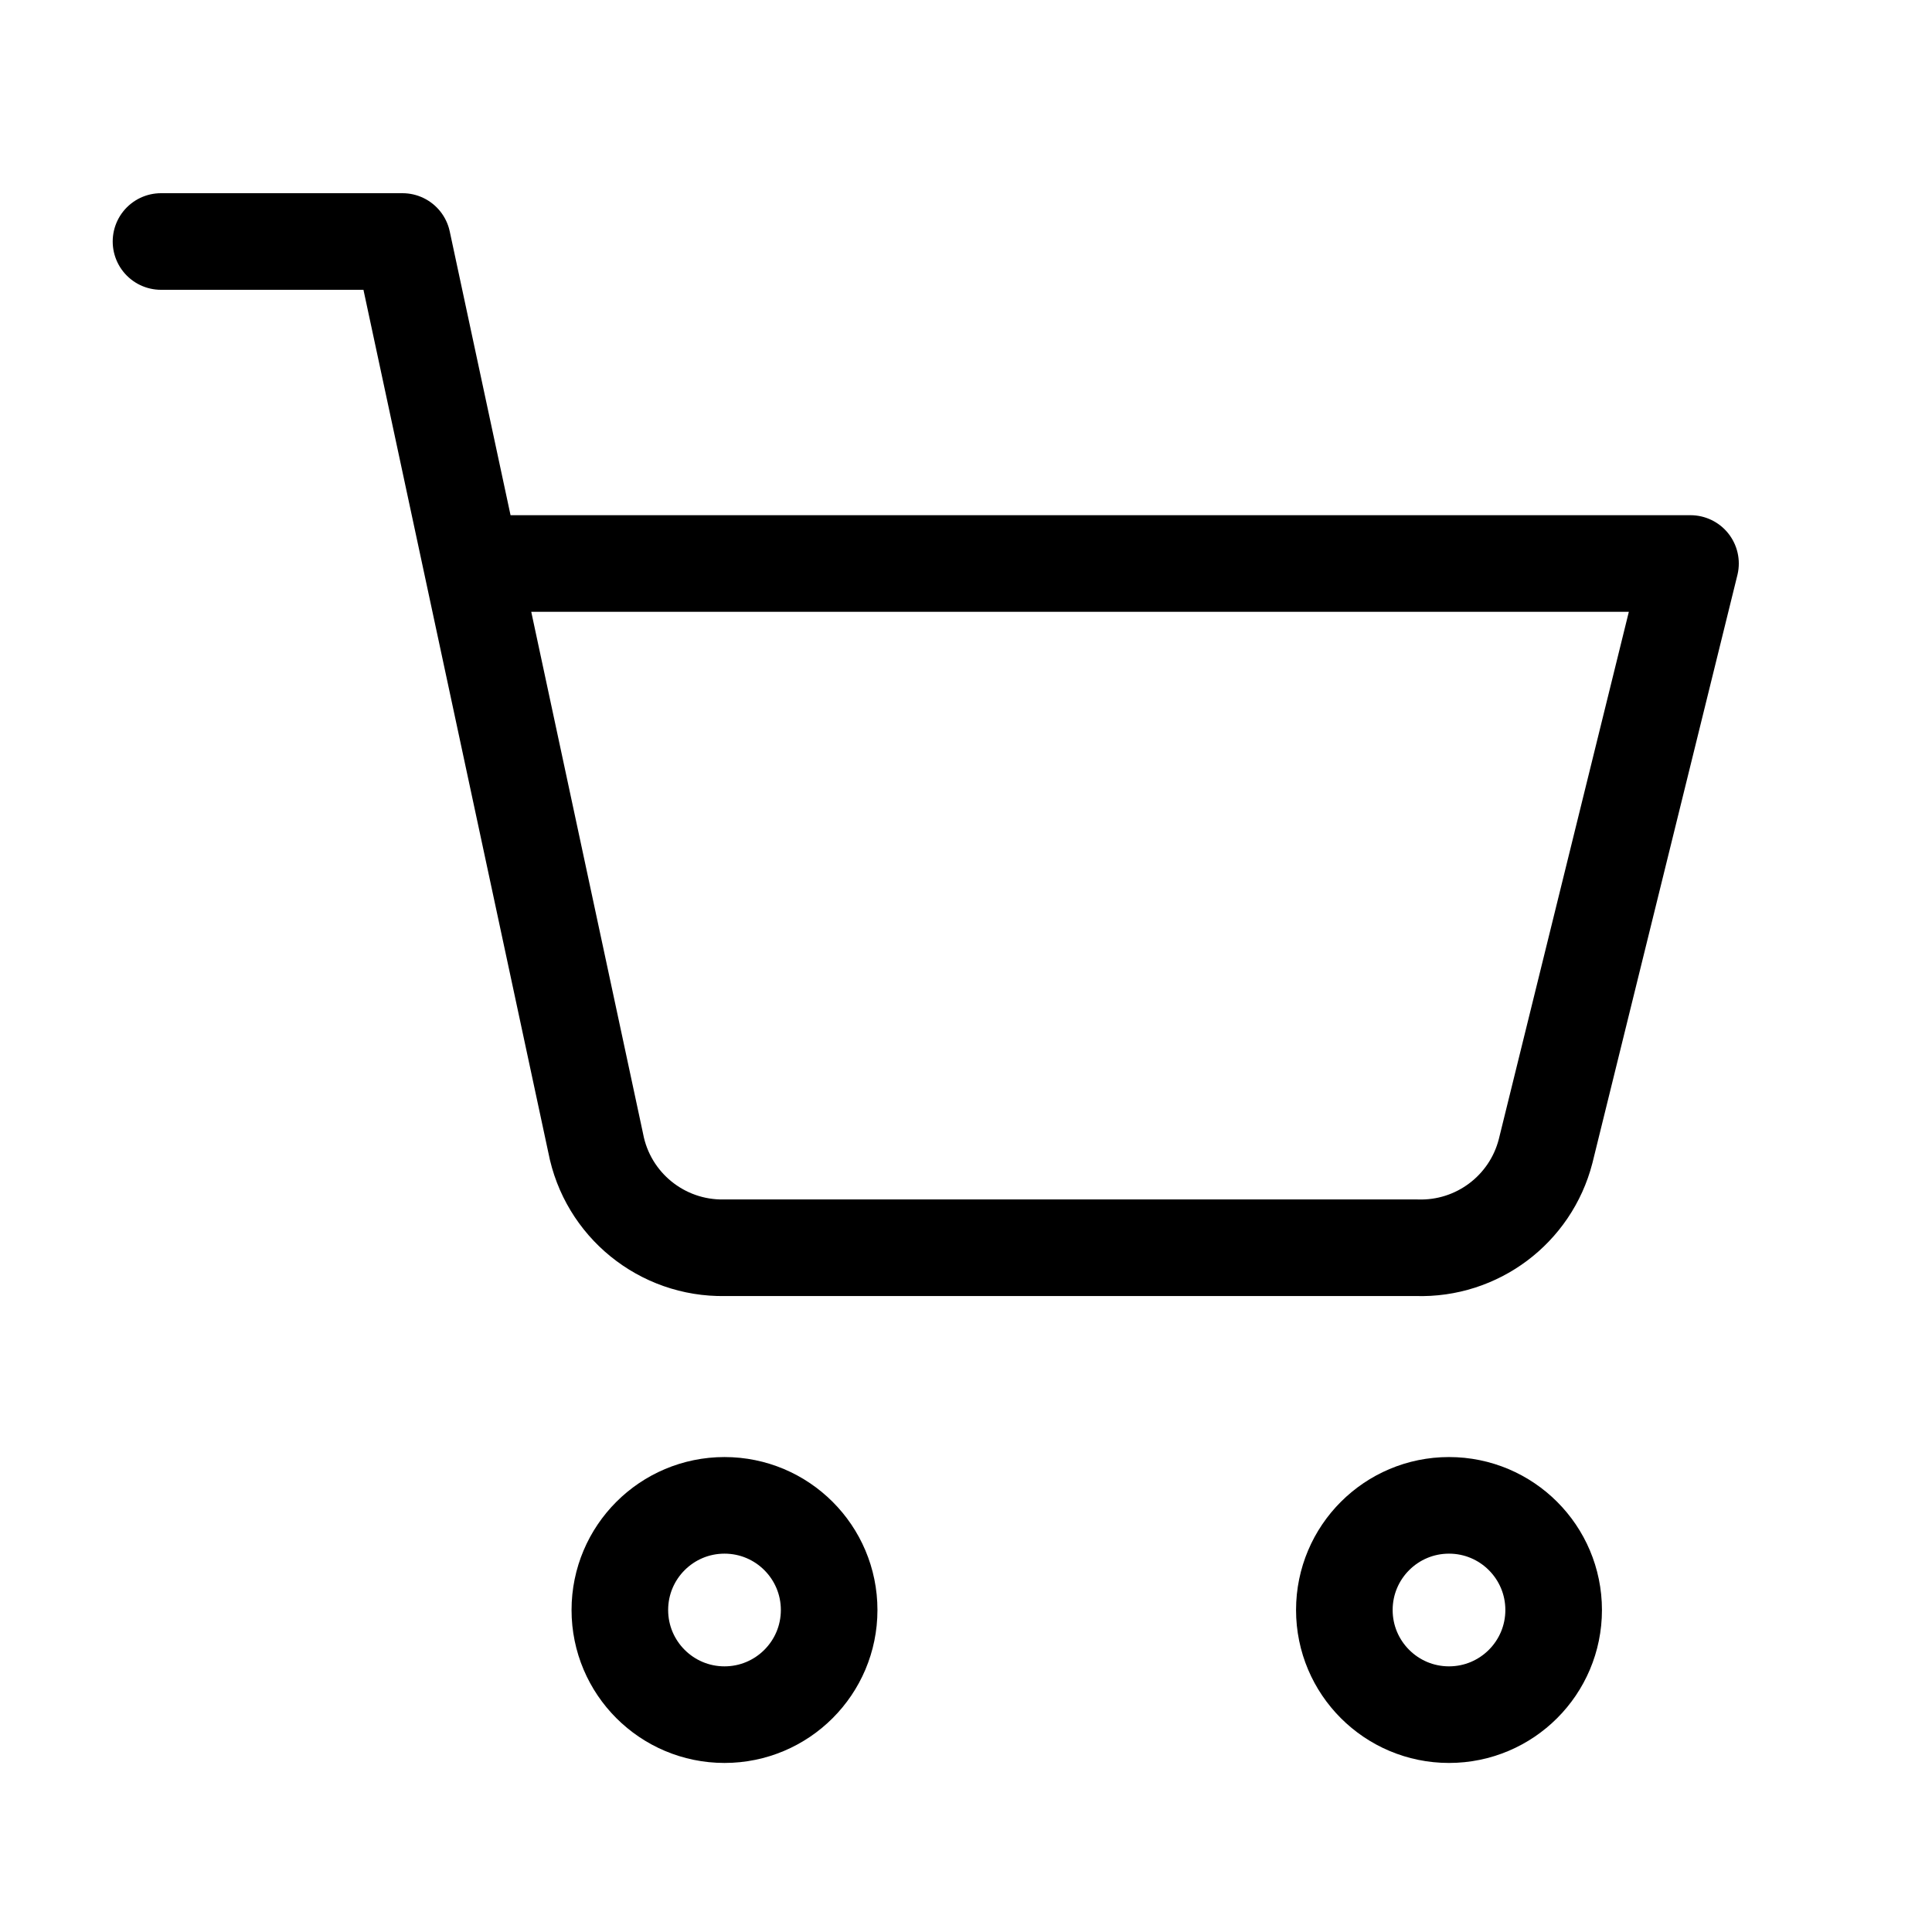
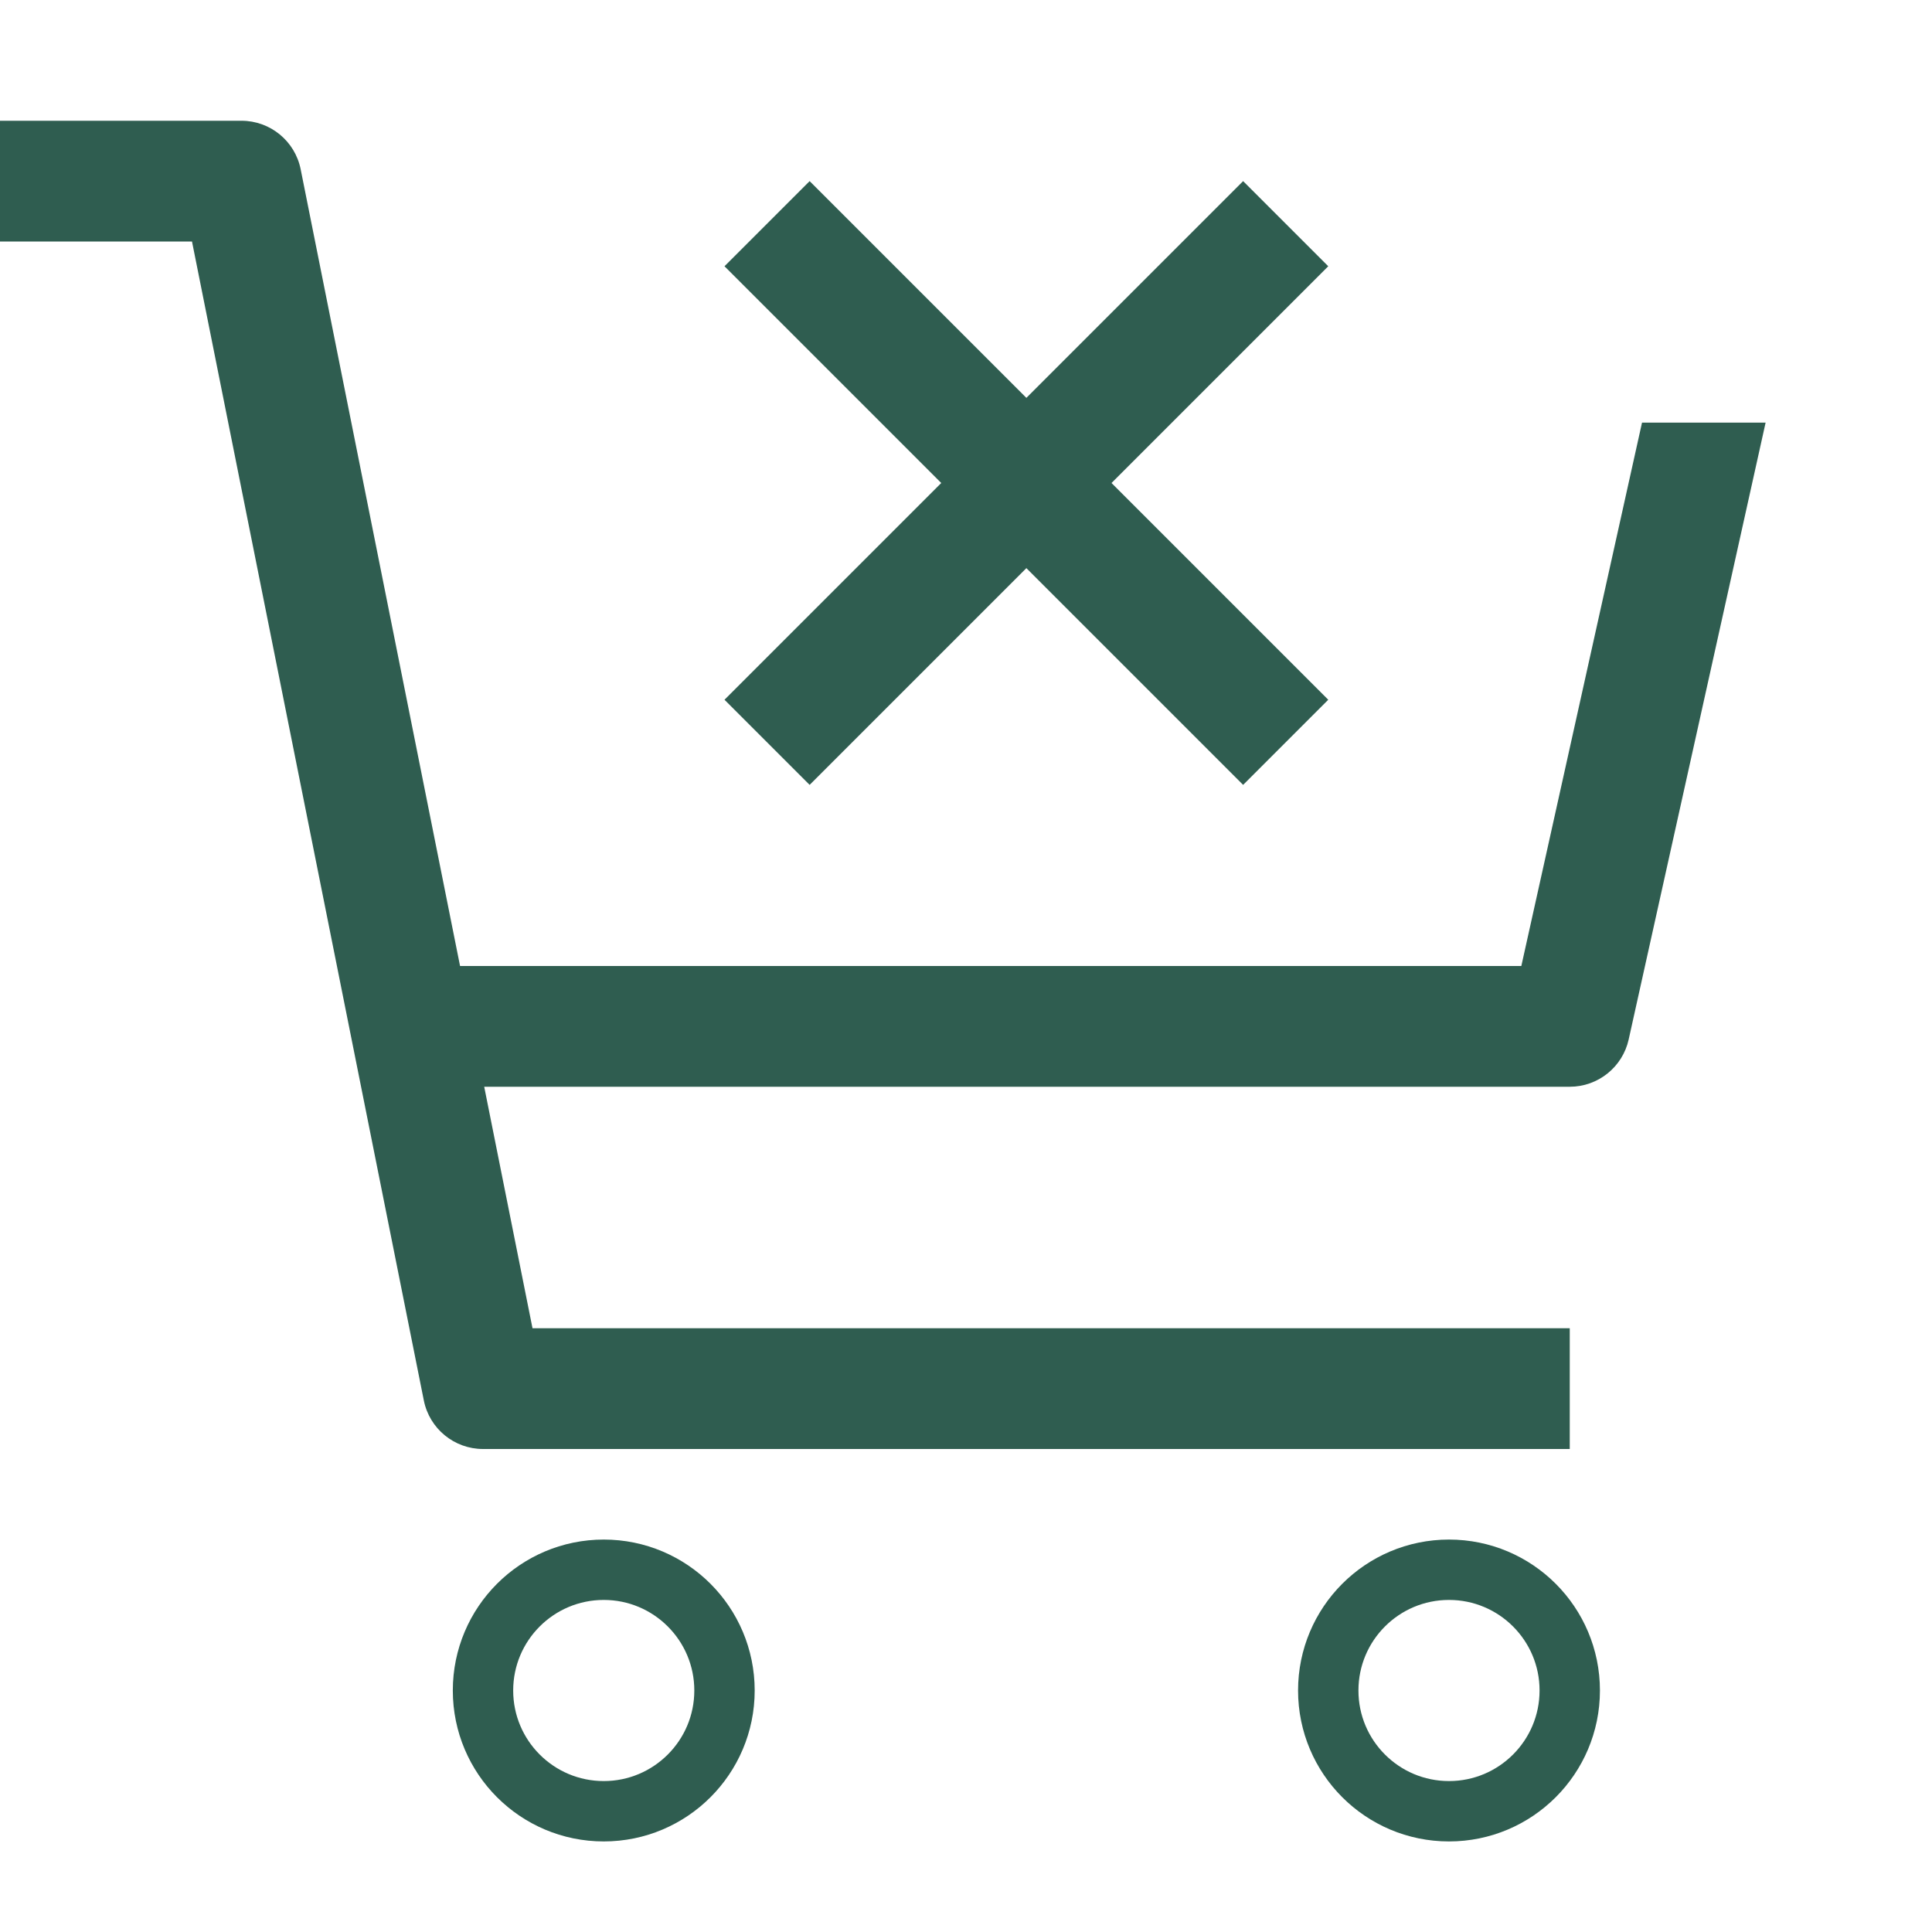
- <svg class="empty-cart-icon" viewBox="0 0 24 24" fill="none" stroke="currentColor" stroke-width="1.2" stroke-linecap="round" stroke-linejoin="round">
-   <circle cx="9" cy="20" r="1.3" />
-   <circle cx="18" cy="20" r="1.3" />
-   <path d="M2 3h3l2.4 11.2a1.6 1.6 0 0 0 1.6 1.3h8.6a1.6 1.6 0 0 0 1.6-1.2L21 7H6" />
+ <svg xmlns="http://www.w3.org/2000/svg" width="32" height="32" viewBox="0 0 32 32">
+   <circle cx="10" cy="28" r="2" fill="none" stroke="#2F5D50" />
+   <circle cx="24" cy="28" r="2" fill="none" stroke="#2F5D50" />
+   <path fill="#2F5D50" d="M4.98 2.804A1 1 0 0 0 4 2H0v2h3.18l3.84 19.196A1 1 0 0 0 8 24h18v-2H8.82l-.8-4H26a1 1 0 0 0 .976-.783L29.244 7h-2.047l-1.999 9H7.62Z" />
+   <path fill="#2F5D50" d="M18.41 8L22 4.41L20.59 3L17 6.59L13.41 3L12 4.41L15.59 8L12 11.59L13.41 13L17 9.41L20.59 13L22 11.59z" />
</svg>
